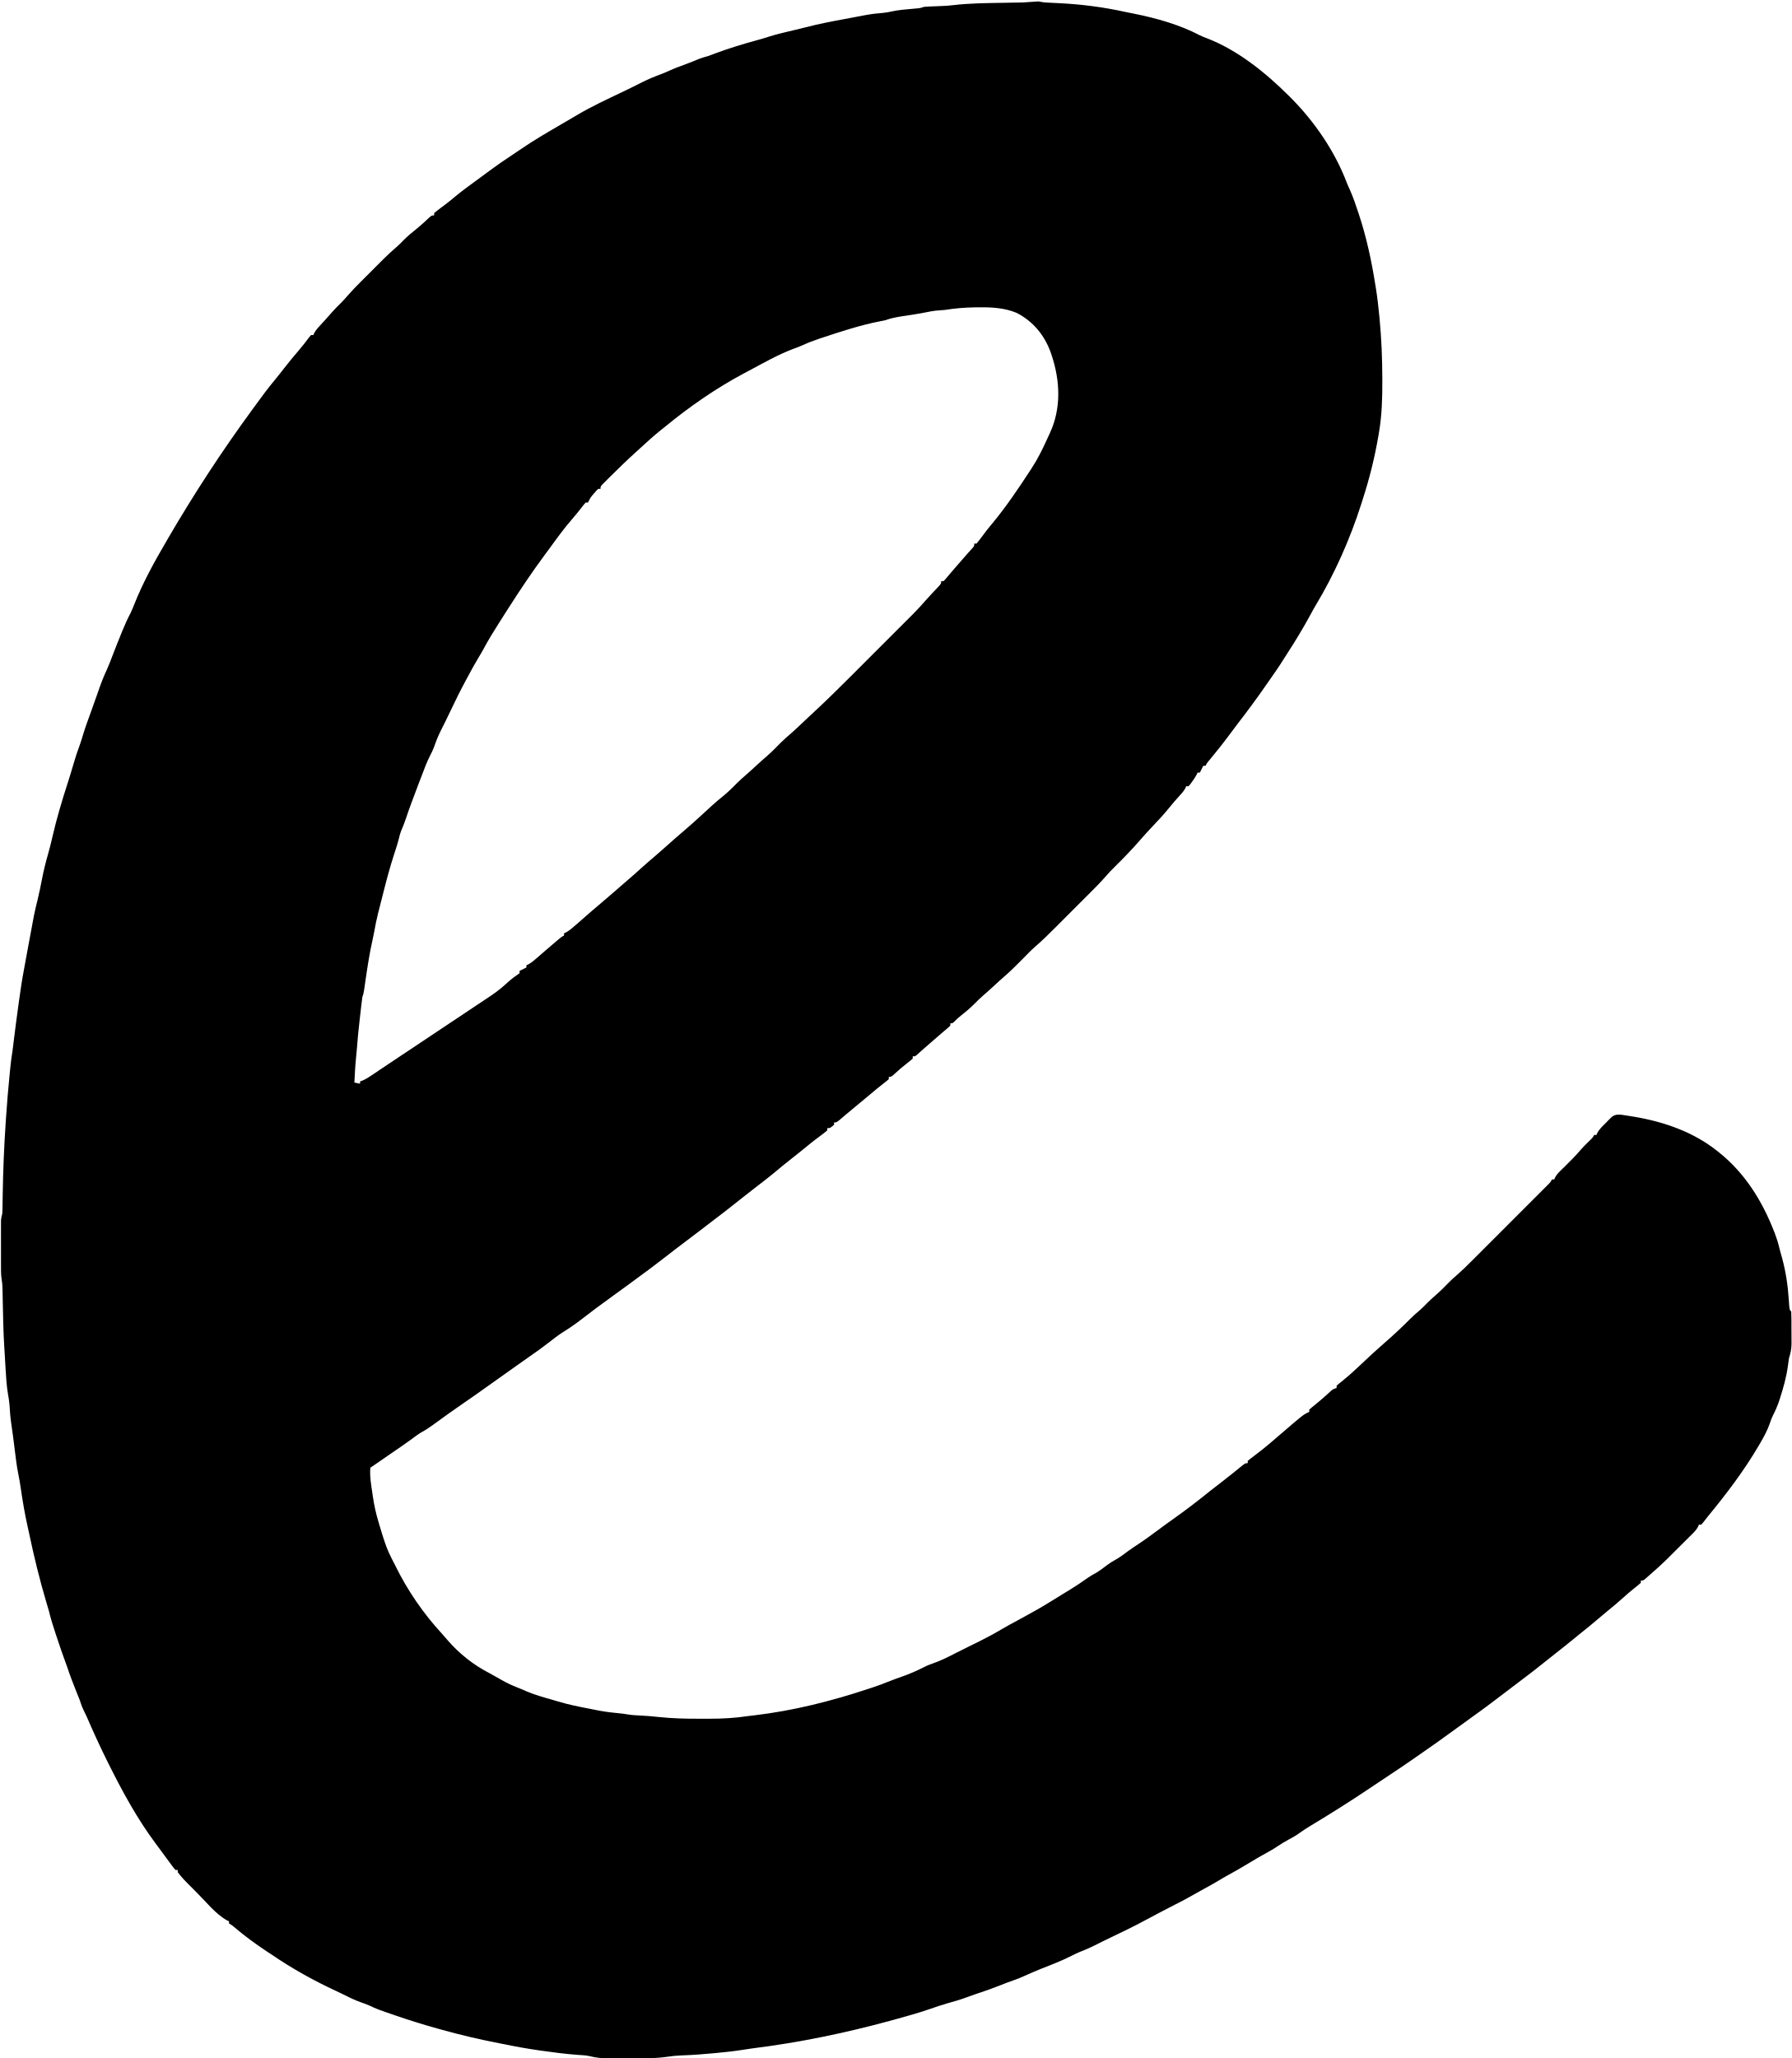
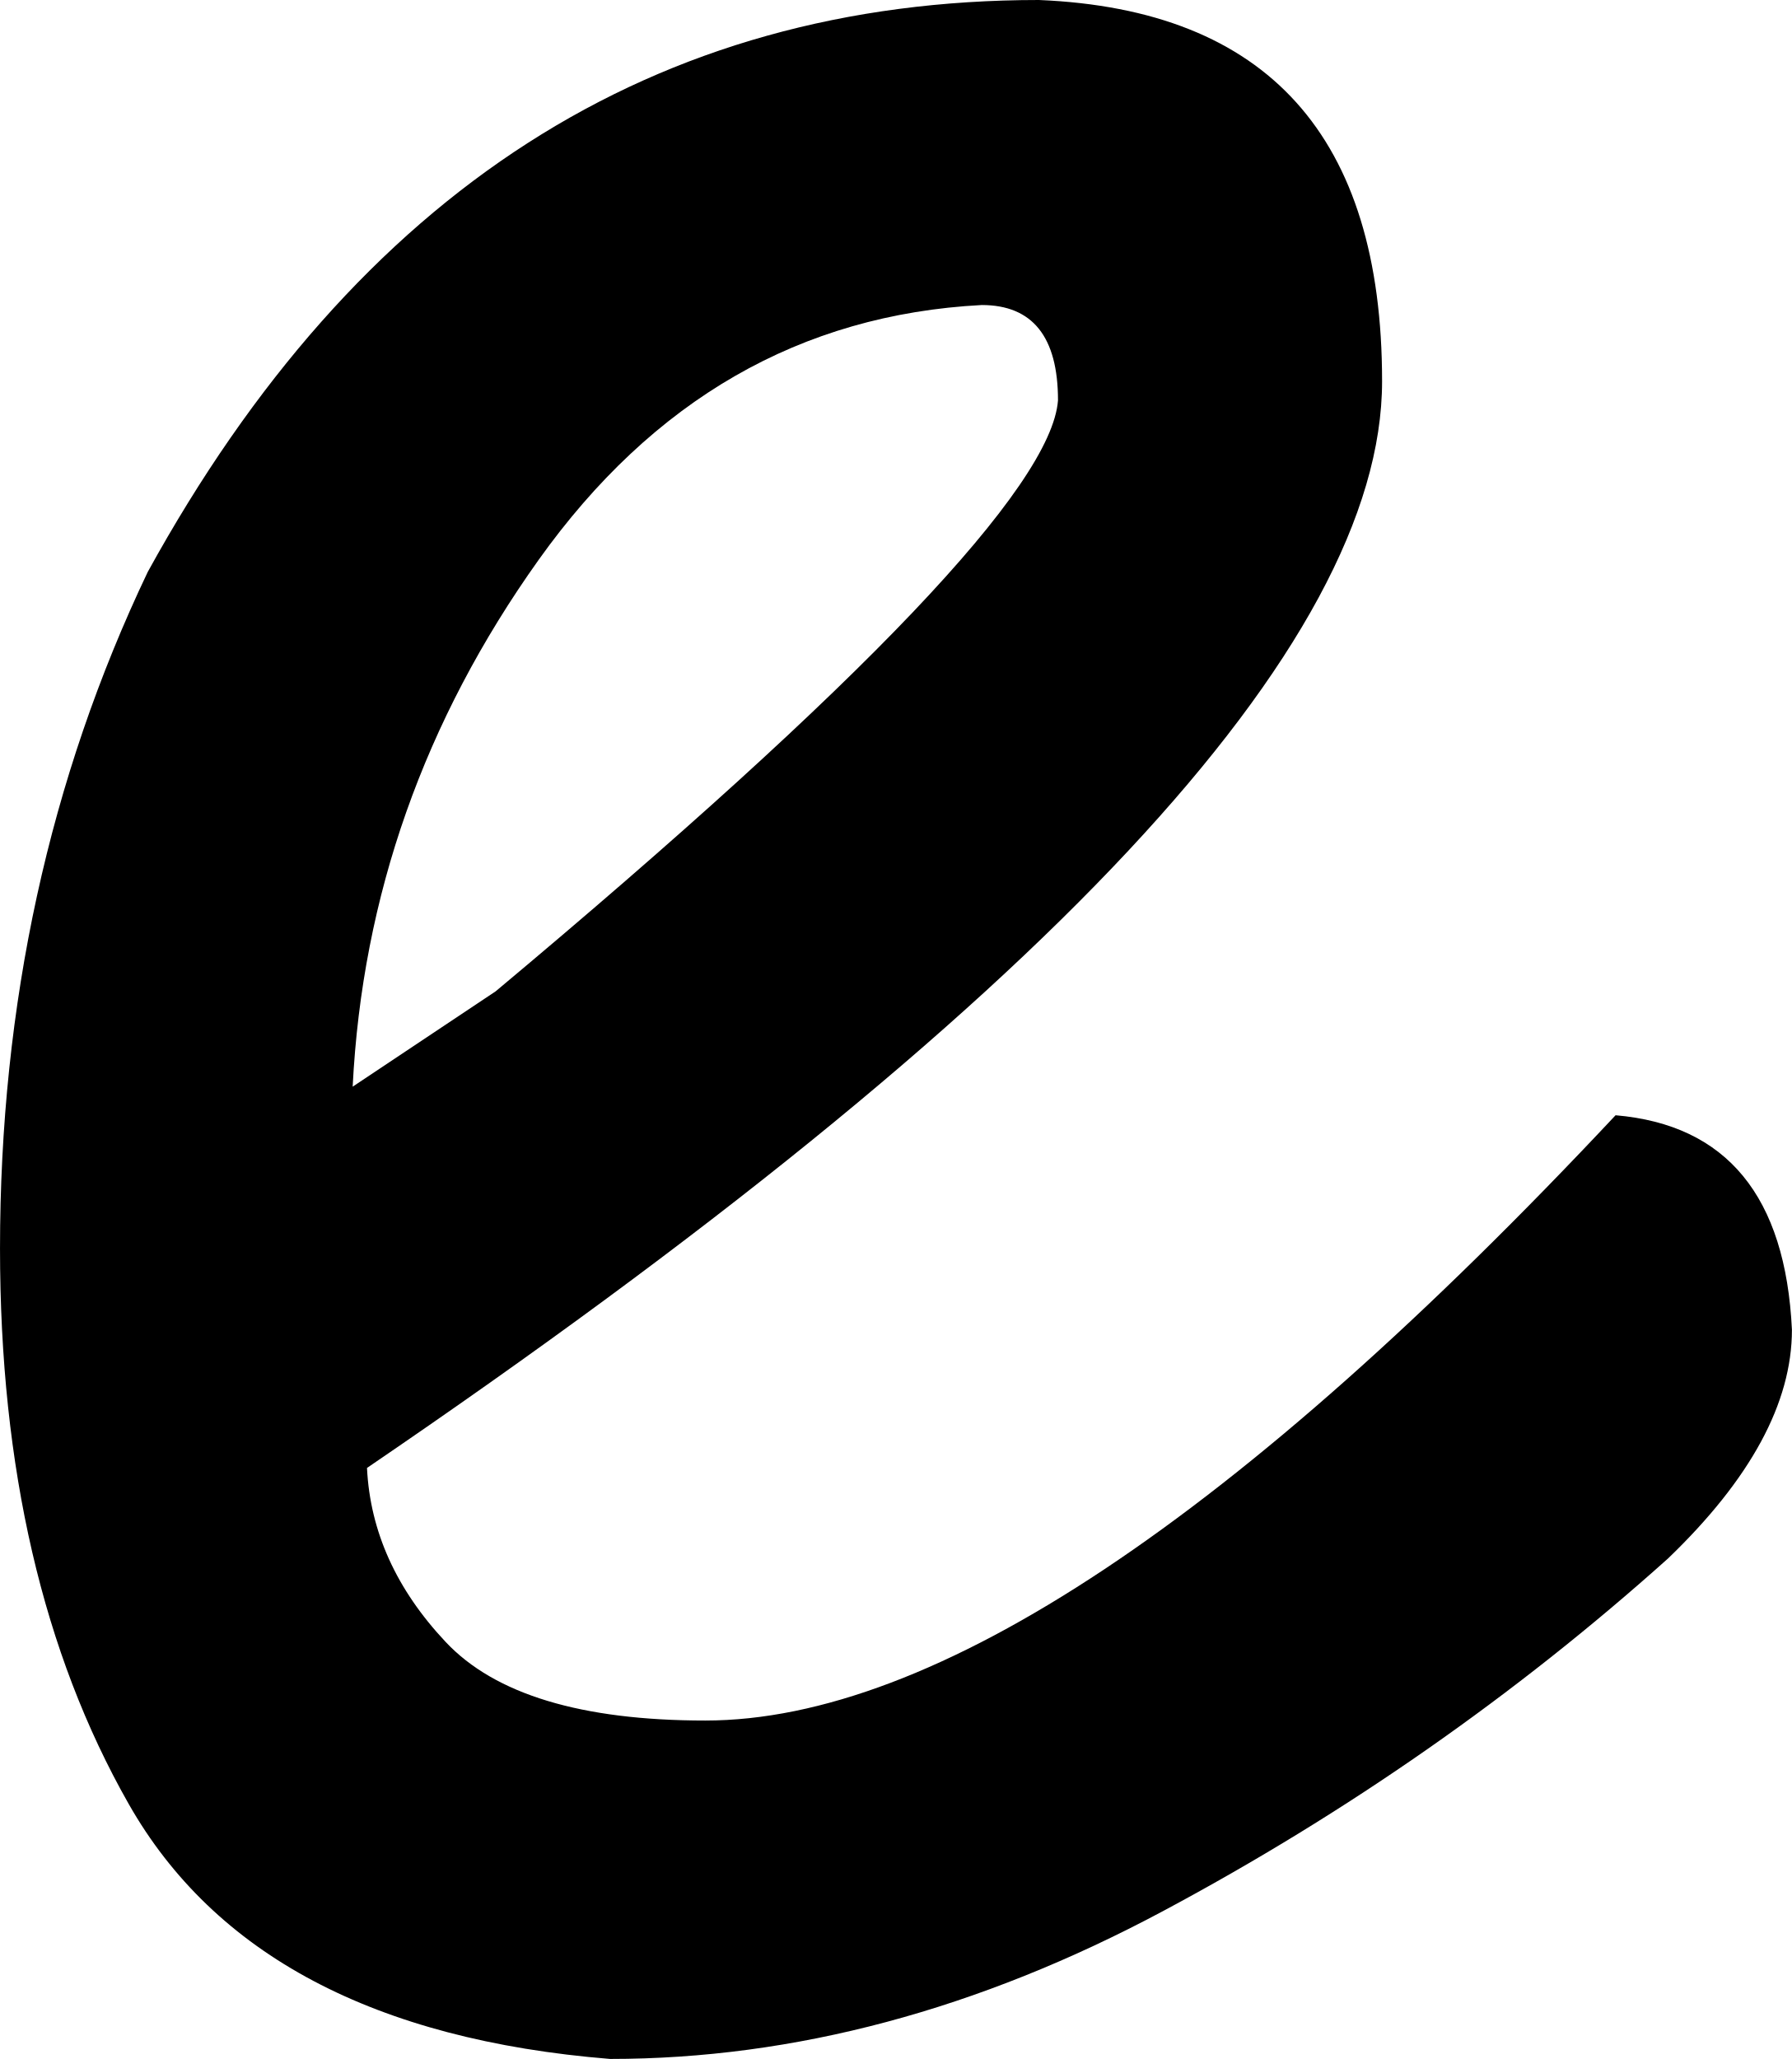
- <svg xmlns="http://www.w3.org/2000/svg" viewBox="0 0 1572 1806" fill="currentColor">
-   <path transform="translate(912.762,1.480957)" d="M0 0 C3.18 0.74 6.29 0.8 9.55 0.95 C11.02 1.02 12.49 1.09 13.97 1.17 C14.74 1.2 15.51 1.24 16.3 1.28 C36.38 2.27 55.65 4.73 75.29 9.09 C77.76 9.63 80.25 10.11 82.74 10.58 C101.86 14.4 122.64 20.27 139.91 29.35 C142.15 30.48 144.38 31.35 146.74 32.21 C173.75 42.74 197.93 62.3 218.24 82.52 C218.9 83.17 219.55 83.83 220.23 84.5 C240.88 105.24 258.8 131.43 269.18 158.87 C270.07 161.11 271.04 163.26 272.05 165.44 C274.82 171.65 276.97 178.07 279.11 184.52 C279.33 185.17 279.55 185.83 279.77 186.5 C286.5 206.8 290.9 227.42 294.24 248.52 C294.4 249.52 294.57 250.52 294.74 251.55 C296.08 259.89 297.01 268.24 297.8 276.64 C297.86 277.33 297.93 278.01 298 278.71 C299.61 295.9 300.32 312.89 300.36 330.14 C300.37 330.93 300.37 331.71 300.37 332.51 C300.41 347.66 300.03 362.68 297.49 377.64 C297.31 378.7 297.14 379.75 296.96 380.84 C293.72 399.85 289.16 418.17 283.24 436.52 C282.74 438.1 282.24 439.68 281.74 441.26 C271.93 471.86 258.35 502.42 241.77 529.96 C240.25 532.51 238.83 535.09 237.43 537.71 C231.17 549.26 224.38 560.5 217.24 571.52 C216.51 572.66 215.78 573.8 215.05 574.95 C214.28 576.16 213.51 577.37 212.74 578.58 C212.39 579.12 212.39 579.12 210.64 581.87 C208.2 585.63 205.62 589.29 203.04 592.96 C201.36 595.34 199.71 597.73 198.05 600.13 C190.05 611.71 181.68 622.94 173.09 634.09 C170.38 637.65 167.72 641.24 165.05 644.83 C160.32 651.19 155.38 657.36 150.34 663.47 C149.82 664.1 149.29 664.73 148.76 665.39 C148.29 665.94 147.83 666.5 147.35 667.08 C146.24 668.52 146.24 668.52 145.24 670.52 C144.58 670.52 143.92 670.52 143.24 670.52 C143.08 670.83 143.08 670.83 142.3 672.39 C141.61 673.77 140.93 675.14 140.24 676.52 C139.58 676.52 138.92 676.52 138.24 676.52 C137.97 677.09 137.7 677.66 137.43 678.25 C136.2 680.6 134.81 682.64 133.24 684.77 C132.98 685.12 132.98 685.12 131.68 686.91 C131.2 687.44 130.73 687.97 130.24 688.52 C129.58 688.52 128.92 688.52 128.24 688.52 C127.99 689.08 127.75 689.65 127.49 690.23 C126.02 692.91 124.26 694.85 122.18 697.08 C119.02 700.51 116.01 704 113.11 707.64 C108.59 713.25 103.69 718.47 98.73 723.69 C95.01 727.6 91.39 731.59 87.85 735.67 C80.77 743.81 73.33 751.54 65.63 759.09 C62.71 761.97 59.89 764.88 57.24 768.02 C52.31 773.67 46.98 778.92 41.68 784.21 C40.57 785.33 39.45 786.44 38.34 787.56 C36.01 789.88 33.69 792.21 31.36 794.53 C28.4 797.48 25.44 800.45 22.48 803.41 C20.18 805.71 17.89 808.01 15.59 810.31 C14.49 811.4 13.4 812.49 12.31 813.58 C6.99 818.91 1.64 824.16 -4.09 829.07 C-6.38 831.05 -8.51 833.17 -10.64 835.33 C-11.48 836.18 -12.32 837.03 -13.18 837.9 C-14.03 838.77 -14.89 839.63 -15.76 840.52 C-21.02 845.85 -26.27 851.09 -31.96 855.97 C-34.62 858.26 -37.18 860.64 -39.76 863.02 C-43.14 866.13 -46.53 869.21 -50.01 872.21 C-52.66 874.5 -55.13 876.88 -57.57 879.39 C-61.53 883.42 -65.83 886.93 -70.25 890.44 C-72.76 892.52 -72.76 892.52 -74.97 894.78 C-76.76 896.52 -76.76 896.52 -78.76 896.52 C-78.76 897.18 -78.76 897.84 -78.76 898.52 C-79.98 899.79 -79.98 899.79 -81.82 901.33 C-82.19 901.64 -82.19 901.64 -84.02 903.19 C-84.92 903.96 -85.83 904.73 -86.76 905.52 C-88.61 907.11 -90.45 908.71 -92.29 910.3 C-93.6 911.45 -94.92 912.59 -96.24 913.73 C-100.32 917.25 -104.36 920.81 -108.34 924.44 C-109.76 925.52 -109.76 925.52 -111.76 925.52 C-111.76 926.18 -111.76 926.84 -111.76 927.52 C-113.19 928.79 -114.68 929.98 -116.2 931.14 C-120.64 934.59 -124.83 938.22 -128.95 942.05 C-130.76 943.52 -130.76 943.52 -132.76 943.52 C-132.76 944.18 -132.76 944.84 -132.76 945.52 C-134.49 947.08 -134.49 947.08 -136.95 948.96 C-141.11 952.2 -145.18 955.53 -149.2 958.96 C-154.08 963.11 -159.01 967.2 -163.98 971.24 C-166.02 972.91 -168.04 974.59 -170.04 976.3 C-170.59 976.76 -171.14 977.23 -171.7 977.7 C-173.25 979.02 -174.79 980.33 -176.33 981.65 C-178.76 983.52 -178.76 983.52 -180.76 983.52 C-180.76 984.18 -180.76 984.84 -180.76 985.52 C-184.22 988.52 -184.22 988.52 -186.76 988.52 C-186.76 989.18 -186.76 989.84 -186.76 990.52 C-188.67 992.12 -190.57 993.61 -192.57 995.08 C-193.78 995.99 -194.99 996.9 -196.19 997.81 C-196.8 998.26 -197.4 998.72 -198.03 999.19 C-200.47 1001.06 -202.83 1003 -205.2 1004.96 C-209.32 1008.36 -213.49 1011.67 -217.7 1014.96 C-223.14 1019.21 -228.48 1023.57 -233.75 1028.03 C-237.69 1031.28 -241.72 1034.4 -245.76 1037.52 C-247.25 1038.67 -248.74 1039.83 -250.23 1040.98 C-254.7 1044.46 -254.7 1044.46 -256.92 1046.18 C-260.86 1049.24 -264.78 1052.33 -268.67 1055.46 C-273.82 1059.59 -279.06 1063.59 -284.32 1067.58 C-289.38 1071.42 -294.44 1075.26 -299.45 1079.17 C-303.33 1082.19 -307.25 1085.15 -311.2 1088.08 C-317.05 1092.45 -322.83 1096.89 -328.57 1101.39 C-337.11 1108.07 -345.8 1114.52 -354.56 1120.91 C-356.59 1122.4 -358.63 1123.89 -360.66 1125.39 C-365.74 1129.12 -370.83 1132.85 -375.95 1136.53 C-385.18 1143.14 -394.28 1149.9 -403.24 1156.88 C-408.38 1160.84 -413.64 1164.4 -419.14 1167.83 C-422.98 1170.31 -426.55 1173.07 -430.14 1175.89 C-436.17 1180.58 -442.29 1185.05 -448.6 1189.35 C-451.94 1191.64 -455.23 1193.98 -458.51 1196.33 C-464.47 1200.6 -470.45 1204.83 -476.44 1209.06 C-480.92 1212.21 -485.38 1215.39 -489.82 1218.58 C-494.76 1222.12 -499.75 1225.59 -504.76 1229.02 C-514.2 1235.48 -523.5 1242.11 -532.7 1248.89 C-536.02 1251.32 -539.32 1253.46 -542.92 1255.42 C-546.3 1257.43 -549.39 1259.85 -552.55 1262.18 C-558.2 1266.29 -564 1270.2 -569.77 1274.15 C-573.92 1277 -578.05 1279.87 -582.19 1282.74 C-584.03 1284.02 -585.89 1285.27 -587.76 1286.52 C-588.36 1294.07 -587.09 1301.44 -585.95 1308.89 C-585.87 1309.47 -585.87 1309.47 -585.45 1312.39 C-584.37 1319.61 -582.85 1326.53 -580.76 1333.52 C-580.64 1333.94 -580.64 1333.94 -580.03 1336.05 C-579.31 1338.55 -578.54 1341.03 -577.76 1343.52 C-577.58 1344.11 -577.58 1344.11 -576.64 1347.13 C-574.58 1353.58 -572.39 1359.8 -569.21 1365.8 C-568.06 1367.96 -566.96 1370.13 -565.88 1372.34 C-555.14 1394.24 -541.35 1414.34 -524.8 1432.29 C-522.94 1434.33 -521.16 1436.41 -519.39 1438.52 C-509.42 1449.9 -497.19 1459.57 -483.76 1466.52 C-482.26 1467.35 -480.76 1468.18 -479.26 1469.02 C-478.52 1469.43 -477.77 1469.84 -477.01 1470.27 C-475.51 1471.1 -474.03 1471.95 -472.55 1472.8 C-467.95 1475.45 -463.35 1477.6 -458.4 1479.49 C-455.63 1480.57 -452.92 1481.76 -450.2 1482.96 C-443.23 1485.87 -436.07 1487.91 -428.81 1489.94 C-426.96 1490.46 -425.11 1491.02 -423.27 1491.58 C-414.03 1494.37 -404.67 1496.25 -395.2 1498.05 C-393.55 1498.37 -391.9 1498.7 -390.25 1499.04 C-384.69 1500.21 -379.17 1501.02 -373.51 1501.58 C-365.37 1502.41 -365.37 1502.41 -361.69 1503.05 C-358.2 1503.61 -354.73 1503.79 -351.2 1503.96 C-345.68 1504.23 -340.2 1504.66 -334.7 1505.27 C-322.97 1506.53 -311.34 1506.83 -299.55 1506.78 C-296.43 1506.77 -293.32 1506.78 -290.21 1506.79 C-278.87 1506.8 -267.97 1506.21 -256.76 1504.52 C-254.76 1504.27 -252.76 1504.04 -250.76 1503.81 C-216.14 1499.71 -183.19 1491.33 -150.14 1480.39 C-149.15 1480.07 -148.17 1479.74 -147.16 1479.41 C-141.7 1477.58 -136.35 1475.6 -131.03 1473.43 C-127.95 1472.19 -124.83 1471.1 -121.7 1470.02 C-114.86 1467.59 -108.33 1464.86 -101.89 1461.52 C-98.91 1460 -95.93 1458.85 -92.76 1457.77 C-86.02 1455.37 -79.78 1452.13 -73.43 1448.87 C-70.27 1447.27 -67.1 1445.7 -63.93 1444.13 C-62.07 1443.21 -60.22 1442.29 -58.36 1441.37 C-56.56 1440.48 -54.76 1439.59 -52.96 1438.71 C-46.29 1435.39 -39.79 1431.89 -33.39 1428.07 C-28.92 1425.43 -24.33 1422.99 -19.76 1420.52 C-9.24 1414.82 1.22 1409.1 11.33 1402.71 C13.66 1401.25 16 1399.82 18.35 1398.38 C19.27 1397.82 20.18 1397.25 21.13 1396.67 C22.94 1395.56 24.75 1394.46 26.55 1393.35 C31.86 1390.08 37.01 1386.64 42.08 1383.01 C44.41 1381.4 46.84 1380.04 49.33 1378.68 C52.92 1376.5 56.23 1373.89 59.61 1371.39 C61.63 1369.95 63.56 1368.69 65.74 1367.52 C69.87 1365.28 73.54 1362.42 77.31 1359.64 C80.07 1357.64 82.88 1355.76 85.74 1353.89 C92.02 1349.75 98.06 1345.28 104.1 1340.8 C108.82 1337.3 113.56 1333.84 118.36 1330.46 C129.12 1322.84 139.55 1314.74 149.8 1306.46 C153.18 1303.77 156.61 1301.15 160.05 1298.53 C163.18 1296.14 166.27 1293.7 169.33 1291.21 C170.01 1290.66 170.7 1290.11 171.4 1289.54 C172.73 1288.46 174.06 1287.37 175.39 1286.28 C180.02 1282.52 180.02 1282.52 182.24 1282.52 C182.24 1281.86 182.24 1281.2 182.24 1280.52 C184.1 1278.96 185.97 1277.52 187.93 1276.08 C192.62 1272.56 197.21 1268.95 201.68 1265.14 C202.21 1264.69 202.74 1264.24 203.28 1263.77 C205.53 1261.85 207.77 1259.92 210.01 1257.99 C231 1239.91 231 1239.91 236.24 1237.52 C236.24 1236.86 236.24 1236.2 236.24 1235.52 C237.81 1234.1 239.45 1232.76 241.11 1231.46 C245.98 1227.58 250.6 1223.52 255.14 1219.27 C257.24 1217.52 257.24 1217.52 260.24 1216.52 C260.24 1215.86 260.24 1215.2 260.24 1214.52 C261.71 1213.21 263.24 1211.97 264.8 1210.77 C269.62 1206.91 274.18 1202.88 278.68 1198.64 C279.31 1198.05 279.95 1197.45 280.6 1196.83 C281.87 1195.63 283.14 1194.44 284.41 1193.24 C290.26 1187.73 296.17 1182.29 302.24 1177.02 C310.15 1170.14 317.8 1163.04 325.16 1155.57 C327.76 1153.01 330.5 1150.64 333.27 1148.27 C335.35 1146.42 337.29 1144.5 339.24 1142.52 C341.76 1139.96 344.32 1137.54 347.05 1135.21 C351.38 1131.49 355.35 1127.44 359.33 1123.36 C361.44 1121.25 363.65 1119.28 365.92 1117.34 C370.22 1113.59 374.26 1109.63 378.29 1105.6 C378.67 1105.22 378.67 1105.22 380.59 1103.3 C383.08 1100.82 385.56 1098.33 388.05 1095.84 C389.78 1094.11 391.52 1092.38 393.25 1090.64 C396.87 1087.02 400.49 1083.4 404.11 1079.78 C408.76 1075.12 413.41 1070.48 418.06 1065.83 C421.64 1062.26 425.21 1058.68 428.78 1055.11 C430.5 1053.39 432.22 1051.68 433.93 1049.96 C436.32 1047.58 438.71 1045.19 441.09 1042.8 C441.8 1042.08 442.52 1041.37 443.25 1040.64 C443.58 1040.32 443.58 1040.32 445.21 1038.67 C445.77 1038.11 446.34 1037.55 446.92 1036.96 C448.24 1035.52 448.24 1035.52 449.24 1033.52 C449.9 1033.52 450.56 1033.52 451.24 1033.52 C451.5 1032.93 451.76 1032.35 452.02 1031.74 C453.33 1029.35 454.74 1027.81 456.69 1025.91 C457.37 1025.24 458.05 1024.56 458.76 1023.87 C459.47 1023.18 460.19 1022.48 460.93 1021.77 C465.71 1017.1 470.31 1012.39 474.66 1007.32 C476.71 1004.98 478.89 1002.81 481.11 1000.64 C485.13 996.74 485.13 996.74 486.24 994.52 C486.9 994.52 487.56 994.52 488.24 994.52 C488.51 993.93 488.78 993.33 489.06 992.72 C490.96 989.18 493.79 986.64 496.61 983.83 C497.19 983.24 497.77 982.64 498.36 982.03 C498.93 981.47 499.49 980.9 500.07 980.32 C500.58 979.81 501.1 979.29 501.62 978.76 C504.26 976.73 506.37 976.46 509.65 976.68 C512.66 977.13 515.67 977.59 518.68 978.08 C519.79 978.26 520.9 978.44 522.05 978.63 C547.97 983.07 573.49 991.99 594.24 1008.52 C594.76 1008.93 595.27 1009.34 595.81 1009.77 C618.53 1027.95 633.58 1052.11 644.11 1079.02 C644.4 1079.75 644.69 1080.48 644.98 1081.23 C646.53 1085.31 647.78 1089.36 648.78 1093.61 C649.49 1096.56 650.35 1099.47 651.18 1102.39 C654.42 1114.32 656.28 1126.47 657.06 1138.8 C657.66 1147.94 657.66 1147.94 659.24 1149.52 C659.35 1151.96 659.4 1154.37 659.41 1156.81 C659.41 1157.54 659.41 1158.28 659.42 1159.04 C659.42 1160.61 659.42 1162.17 659.42 1163.74 C659.43 1166.11 659.44 1168.49 659.46 1170.87 C659.47 1172.39 659.47 1173.91 659.47 1175.43 C659.47 1175.79 659.47 1175.79 659.49 1177.57 C659.47 1182.21 658.64 1186.11 657.24 1190.52 C656.89 1192.74 656.57 1194.97 656.3 1197.21 C654.94 1207.07 652.38 1216.33 649.3 1225.77 C649.06 1226.51 648.82 1227.26 648.57 1228.03 C647.08 1232.46 645.29 1236.56 643.14 1240.71 C641.99 1243.02 641.16 1245.38 640.36 1247.83 C638.24 1253.79 635.43 1259.07 632.24 1264.52 C631.81 1265.25 631.38 1265.99 630.94 1266.75 C617.89 1289.03 602.69 1309.04 586.32 1328.98 C584.88 1330.74 583.47 1332.53 582.1 1334.34 C581.48 1335.06 580.87 1335.78 580.24 1336.52 C579.58 1336.52 578.92 1336.52 578.24 1336.52 C577.97 1337.11 577.7 1337.7 577.43 1338.31 C576.22 1340.55 574.99 1342.01 573.2 1343.8 C572.89 1344.11 572.89 1344.11 571.34 1345.67 C570.67 1346.33 570.01 1346.99 569.32 1347.66 C568.98 1348.01 568.98 1348.01 567.24 1349.75 C565.78 1351.2 564.32 1352.66 562.85 1354.11 C560.64 1356.31 558.43 1358.52 556.22 1360.72 C554.8 1362.14 553.37 1363.56 551.95 1364.98 C551.3 1365.63 550.64 1366.28 549.97 1366.95 C545.55 1371.33 540.95 1375.45 536.24 1379.52 C534.38 1381.16 532.53 1382.81 530.68 1384.45 C529.24 1385.52 529.24 1385.52 527.24 1385.52 C527.24 1386.18 527.24 1386.84 527.24 1387.52 C525.67 1388.93 524.03 1390.28 522.36 1391.58 C518.55 1394.63 514.84 1397.72 511.24 1401.02 C507 1404.88 502.62 1408.52 498.16 1412.13 C494.96 1414.74 491.82 1417.41 488.68 1420.08 C484.07 1423.99 479.42 1427.82 474.68 1431.57 C472.1 1433.63 469.54 1435.73 466.99 1437.83 C462.28 1441.69 457.51 1445.47 452.72 1449.22 C448.96 1452.15 445.24 1455.12 441.52 1458.11 C435.58 1462.89 429.58 1467.57 423.45 1472.12 C419.6 1474.98 415.8 1477.91 411.99 1480.83 C400.92 1489.31 389.83 1497.74 378.46 1505.8 C374.19 1508.83 369.96 1511.91 365.74 1515.02 C354.37 1523.38 342.86 1531.51 331.24 1539.52 C330.11 1540.3 328.98 1541.09 327.85 1541.87 C321.69 1546.15 315.5 1550.38 309.24 1554.52 C307.74 1555.52 306.24 1556.52 304.74 1557.52 C295.74 1563.52 295.74 1563.52 293.47 1565.03 C292.03 1565.99 290.6 1566.95 289.16 1567.91 C272.17 1579.31 254.82 1590.24 237.29 1600.78 C233.95 1602.8 230.71 1604.86 227.56 1607.15 C224.77 1609.18 221.93 1610.87 218.86 1612.46 C215.35 1614.33 212.02 1616.27 208.74 1618.52 C205.71 1620.59 202.66 1622.42 199.43 1624.14 C193.91 1627.08 188.58 1630.29 183.24 1633.52 C177.1 1637.23 170.94 1640.85 164.61 1644.23 C162.1 1645.59 159.67 1647.04 157.24 1648.52 C153.01 1651.08 148.71 1653.47 144.36 1655.82 C141.31 1657.48 138.29 1659.18 135.27 1660.89 C129.61 1664.1 123.95 1667.24 118.1 1670.09 C114.09 1672.09 110.14 1674.18 106.18 1676.27 C105.76 1676.49 105.76 1676.49 103.67 1677.59 C99.79 1679.64 95.9 1681.69 92.04 1683.78 C82.06 1689.15 71.9 1694.09 61.65 1698.94 C57.21 1701.04 52.81 1703.22 48.43 1705.46 C43.89 1707.75 39.34 1709.75 34.59 1711.56 C32.11 1712.57 29.75 1713.73 27.36 1714.96 C18.72 1719.37 9.62 1722.77 0.61 1726.35 C-4.24 1728.29 -9.01 1730.36 -13.76 1732.52 C-16.95 1733.94 -20.12 1735.31 -23.44 1736.4 C-27.42 1737.74 -31.3 1739.28 -35.2 1740.83 C-42.2 1743.58 -49.23 1746.08 -56.38 1748.4 C-59.39 1749.4 -62.36 1750.47 -65.32 1751.58 C-70.64 1753.54 -76.04 1755.07 -81.49 1756.59 C-86.73 1758.08 -91.86 1759.86 -97.01 1761.64 C-106.08 1764.72 -115.21 1767.4 -124.45 1769.89 C-127.02 1770.59 -129.58 1771.29 -132.14 1772 C-171.65 1782.76 -211.82 1791.03 -252.45 1796.08 C-255.71 1796.51 -258.94 1797.01 -262.19 1797.53 C-269.35 1798.65 -276.54 1799.4 -283.76 1800.08 C-284.1 1800.11 -284.1 1800.11 -285.79 1800.28 C-295.27 1801.19 -304.74 1801.91 -314.25 1802.23 C-318.83 1802.39 -323.23 1802.81 -327.76 1803.52 C-334.4 1804.52 -340.89 1804.68 -347.6 1804.69 C-348.72 1804.69 -349.84 1804.69 -351 1804.7 C-353.36 1804.7 -355.73 1804.7 -358.09 1804.7 C-361.68 1804.71 -365.28 1804.72 -368.88 1804.74 C-371.18 1804.75 -373.49 1804.75 -375.79 1804.75 C-376.32 1804.75 -376.32 1804.75 -379.02 1804.77 C-384.54 1804.75 -389.53 1804.34 -394.89 1802.99 C-397.08 1802.44 -399.19 1802.2 -401.44 1802.06 C-402.27 1802 -403.1 1801.95 -403.95 1801.89 C-404.84 1801.83 -405.72 1801.77 -406.64 1801.71 C-417.07 1800.9 -427.4 1799.56 -437.76 1798.08 C-438.5 1797.98 -439.23 1797.87 -439.98 1797.77 C-449.99 1796.35 -459.86 1794.57 -469.76 1792.52 C-471.41 1792.2 -473.07 1791.88 -474.72 1791.56 C-491.9 1788.25 -508.91 1784.21 -525.76 1779.52 C-526.18 1779.4 -526.18 1779.4 -528.3 1778.82 C-540.59 1775.41 -552.71 1771.69 -564.76 1767.52 C-565.52 1767.26 -566.27 1767 -567.05 1766.74 C-581.65 1761.73 -581.65 1761.73 -588.66 1758.44 C-591.14 1757.35 -593.65 1756.47 -596.2 1755.58 C-600.61 1754 -604.71 1752.14 -608.87 1749.98 C-611.74 1748.53 -614.64 1747.17 -617.56 1745.82 C-637.52 1736.58 -656.59 1725.94 -674.76 1713.52 C-676.16 1712.6 -677.55 1711.69 -678.95 1710.77 C-688.86 1704.14 -698.38 1697.22 -707.43 1689.45 C-709.76 1687.52 -709.76 1687.52 -711.76 1686.52 C-711.76 1685.86 -711.76 1685.2 -711.76 1684.52 C-712.31 1684.29 -712.86 1684.05 -713.43 1683.82 C-723.57 1678.18 -731.99 1667.39 -740.2 1659.21 C-740.68 1658.73 -741.16 1658.26 -741.65 1657.77 C-752.29 1647.16 -752.29 1647.16 -756.76 1641.52 C-756.76 1640.86 -756.76 1640.2 -756.76 1639.52 C-757.42 1639.52 -758.08 1639.52 -758.76 1639.52 C-760.24 1637.86 -760.24 1637.86 -761.96 1635.53 C-762.27 1635.11 -762.27 1635.11 -763.86 1632.97 C-764.53 1632.06 -765.2 1631.15 -765.89 1630.21 C-766.23 1629.74 -766.23 1629.74 -767.96 1627.41 C-769.3 1625.58 -770.65 1623.76 -771.99 1621.93 C-773.37 1620.06 -774.75 1618.2 -776.14 1616.34 C-791.89 1595.2 -804.61 1572.03 -816.39 1548.52 C-816.78 1547.74 -817.17 1546.95 -817.58 1546.15 C-824.37 1532.58 -830.67 1518.87 -836.69 1504.94 C-837.55 1502.99 -838.49 1501.07 -839.45 1499.17 C-840.85 1496.34 -841.79 1493.52 -842.76 1490.52 C-843.73 1488.05 -844.7 1485.6 -845.7 1483.14 C-848.65 1475.82 -851.49 1468.5 -853.92 1460.99 C-854.59 1459.04 -855.3 1457.1 -856.04 1455.18 C-858.24 1449.35 -860.18 1443.44 -862.15 1437.54 C-862.82 1435.52 -863.5 1433.51 -864.18 1431.5 C-866.28 1425.21 -868.22 1418.97 -869.76 1412.52 C-870.53 1409.84 -871.33 1407.17 -872.12 1404.5 C-878.06 1384.6 -882.91 1364.49 -887.2 1344.18 C-887.72 1341.7 -888.27 1339.24 -888.82 1336.77 C-891.1 1326.46 -892.84 1316.12 -894.37 1305.68 C-895.06 1300.99 -895.77 1296.33 -896.75 1291.69 C-898.15 1284.94 -898.92 1278.11 -899.76 1271.27 C-900.09 1268.62 -900.43 1265.97 -900.76 1263.32 C-900.93 1262.02 -901.09 1260.73 -901.26 1259.39 C-901.75 1255.58 -902.3 1251.78 -902.86 1247.98 C-903.67 1242.38 -904.14 1236.91 -904.42 1231.26 C-904.71 1228.12 -905.17 1225.14 -905.73 1222.03 C-906.96 1214.85 -907.41 1207.67 -907.82 1200.39 C-907.9 1199.12 -907.98 1197.85 -908.06 1196.53 C-908.26 1193.22 -908.45 1189.91 -908.64 1186.59 C-908.76 1184.49 -908.89 1182.38 -909.03 1180.28 C-909.8 1167.5 -910.08 1154.73 -910.31 1141.93 C-910.37 1139.17 -910.42 1136.42 -910.48 1133.66 C-910.49 1132.83 -910.51 1132 -910.52 1131.14 C-910.59 1127.91 -910.7 1124.86 -911.27 1121.67 C-912.03 1116.77 -911.9 1111.87 -911.89 1106.92 C-911.9 1105.8 -911.9 1104.69 -911.9 1103.54 C-911.9 1101.19 -911.9 1098.84 -911.89 1096.5 C-911.89 1092.9 -911.89 1089.3 -911.9 1085.71 C-911.9 1083.42 -911.9 1081.14 -911.89 1078.85 C-911.9 1077.78 -911.9 1076.7 -911.9 1075.59 C-911.9 1074.59 -911.89 1073.59 -911.89 1072.56 C-911.89 1072.12 -911.89 1072.12 -911.89 1069.9 C-911.77 1067.62 -911.33 1065.71 -910.76 1063.52 C-910.66 1062.18 -910.61 1060.83 -910.59 1059.49 C-910.57 1058.7 -910.56 1057.91 -910.55 1057.1 C-910.54 1056.25 -910.53 1055.39 -910.52 1054.52 C-910.48 1052.66 -910.45 1050.8 -910.42 1048.94 C-910.41 1047.97 -910.39 1046.99 -910.37 1045.99 C-910.03 1025.12 -909.17 1004.34 -907.76 983.52 C-907.68 982.32 -907.6 981.13 -907.52 979.89 C-906.65 966.64 -905.51 953.42 -904.2 940.21 C-904.07 938.93 -903.95 937.65 -903.81 936.34 C-903.27 931.03 -902.66 925.78 -901.76 920.52 C-901.56 919 -901.37 917.47 -901.18 915.95 C-901.08 915.07 -900.97 914.19 -900.86 913.29 C-900.75 912.33 -900.63 911.38 -900.51 910.39 C-899.27 900.28 -897.92 890.19 -896.53 880.1 C-896.31 878.52 -896.09 876.94 -895.88 875.37 C-894.69 866.71 -893.4 858.1 -891.76 849.52 C-891.36 847.36 -890.97 845.21 -890.58 843.05 C-889.98 839.79 -889.38 836.54 -888.79 833.28 C-888.48 831.61 -888.17 829.95 -887.87 828.28 C-882.7 800.03 -882.7 800.03 -879.82 788.33 C-878.32 782.11 -877.03 775.87 -875.82 769.58 C-874.42 762.3 -872.67 755.2 -870.61 748.08 C-869.22 743.23 -868 738.38 -866.89 733.46 C-863.17 717.18 -858.39 701.17 -853.25 685.29 C-851.43 679.66 -849.71 674.02 -848.07 668.33 C-846.49 662.85 -844.72 657.49 -842.71 652.15 C-841.7 649.36 -840.85 646.55 -840.01 643.71 C-837.91 636.74 -835.42 629.94 -832.9 623.11 C-830.86 617.56 -828.88 612 -826.96 606.4 C-824.57 599.46 -822.1 592.7 -818.94 586.07 C-817.12 582.12 -815.62 578.05 -814.08 573.98 C-811.72 567.79 -809.24 561.65 -806.76 555.52 C-806.33 554.44 -805.89 553.36 -805.45 552.25 C-803.21 546.79 -800.83 541.48 -798.07 536.26 C-796.93 533.86 -795.95 531.48 -794.98 529.01 C-787.34 509.71 -777.24 491.39 -766.76 473.52 C-766.23 472.6 -765.69 471.68 -765.14 470.73 C-742.64 432.09 -718.14 394.61 -691.76 358.52 C-691.47 358.11 -691.47 358.11 -689.97 356.06 C-683.82 347.61 -677.67 339.2 -670.96 331.18 C-668.37 328.05 -665.88 324.85 -663.39 321.64 C-659.26 316.35 -655 311.19 -650.63 306.09 C-647.29 302.19 -644.14 298.17 -641.1 294.03 C-640.66 293.53 -640.22 293.03 -639.76 292.52 C-639.1 292.52 -638.44 292.52 -637.76 292.52 C-637.53 291.97 -637.3 291.42 -637.05 290.85 C-635.42 287.91 -633.37 285.73 -631.07 283.27 C-628.04 280 -625.04 276.72 -622.14 273.33 C-619.23 269.98 -616.14 266.85 -612.95 263.77 C-611.08 261.85 -609.34 259.89 -607.6 257.86 C-603.94 253.66 -600.09 249.7 -596.14 245.77 C-595.79 245.41 -595.79 245.41 -594.01 243.63 C-592.53 242.15 -591.05 240.68 -589.57 239.2 C-587.33 236.96 -585.09 234.72 -582.85 232.47 C-581.41 231.03 -579.96 229.58 -578.52 228.14 C-577.86 227.48 -577.2 226.82 -576.52 226.14 C-572.62 222.26 -568.62 218.57 -564.45 214.99 C-562.51 213.3 -560.72 211.51 -558.95 209.64 C-555.08 205.71 -550.89 202.29 -546.59 198.84 C-542.84 195.76 -539.3 192.48 -535.76 189.17 C-533.76 187.52 -533.76 187.52 -531.76 187.52 C-531.76 186.86 -531.76 186.2 -531.76 185.52 C-529.86 183.92 -527.95 182.43 -525.95 180.96 C-524.74 180.05 -523.52 179.13 -522.31 178.22 C-521.71 177.76 -521.1 177.3 -520.48 176.83 C-518.14 175.04 -515.89 173.16 -513.64 171.27 C-506.36 165.27 -498.71 159.78 -491.09 154.23 C-488.97 152.67 -486.85 151.1 -484.73 149.53 C-476.85 143.67 -468.81 138.12 -460.61 132.74 C-458.81 131.55 -457.03 130.34 -455.26 129.13 C-444.41 121.72 -433.11 115.12 -421.76 108.52 C-420.54 107.81 -419.33 107.1 -418.11 106.38 C-416.21 105.27 -414.3 104.16 -412.39 103.05 C-410.57 101.99 -408.75 100.91 -406.94 99.83 C-393.71 91.94 -379.73 85.52 -365.85 78.89 C-360.2 76.19 -354.59 73.44 -349.01 70.58 C-343.69 67.89 -338.29 65.7 -332.7 63.63 C-330.23 62.7 -327.85 61.69 -325.45 60.58 C-320.6 58.37 -315.61 56.55 -310.61 54.71 C-307.36 53.52 -304.16 52.28 -300.98 50.9 C-297.62 49.46 -294.28 48.51 -290.76 47.52 C-288.85 46.8 -286.94 46.09 -285.03 45.36 C-272.82 40.83 -260.38 37.02 -247.81 33.63 C-244.33 32.69 -240.89 31.63 -237.45 30.52 C-230.04 28.2 -222.5 26.49 -214.94 24.74 C-211.87 24.02 -208.82 23.29 -205.77 22.49 C-194.3 19.48 -182.7 17.29 -171.05 15.13 C-167.89 14.54 -164.74 13.95 -161.59 13.35 C-159.67 12.99 -157.75 12.63 -155.82 12.27 C-155.4 12.19 -155.4 12.19 -153.23 11.77 C-147.91 10.8 -142.64 10.17 -137.25 9.77 C-134.88 9.53 -132.64 9.12 -130.32 8.58 C-124.16 7.24 -117.9 6.77 -111.63 6.22 C-110.79 6.14 -109.95 6.06 -109.08 5.98 C-108.32 5.92 -107.56 5.85 -106.78 5.78 C-104.76 5.52 -104.76 5.52 -101.76 4.52 C-100.24 4.38 -98.72 4.3 -97.19 4.24 C-96.29 4.2 -95.4 4.16 -94.47 4.12 C-93.54 4.09 -92.6 4.05 -91.64 4.02 C-81.31 3.63 -81.31 3.63 -76.46 3.05 C-61.52 1.3 -46.54 1.22 -31.52 0.97 C-28.52 0.92 -25.51 0.86 -22.5 0.8 C-21.58 0.79 -20.66 0.77 -19.72 0.76 C-18.86 0.74 -18.01 0.73 -17.12 0.71 C-16.38 0.7 -15.63 0.68 -14.86 0.67 C-1.17 -0.32 -1.17 -0.32 0 0 Z M-83.76 270.52 C-86.49 270.77 -89.21 270.99 -91.94 271.18 C-94.44 271.48 -96.82 271.92 -99.29 272.43 C-106.42 273.89 -113.63 274.94 -120.84 276.02 C-126.01 276.82 -130.83 277.7 -135.76 279.52 C-137.3 279.86 -138.84 280.18 -140.39 280.46 C-157.43 283.76 -173.99 289.21 -190.45 294.64 C-191.44 294.97 -192.43 295.29 -193.45 295.63 C-198.7 297.38 -203.75 299.32 -208.78 301.63 C-211.41 302.81 -214.11 303.79 -216.82 304.77 C-230.04 309.8 -242.46 316.86 -254.91 323.53 C-256.48 324.37 -258.06 325.2 -259.64 326.03 C-284.52 339.27 -308.02 355.64 -329.76 373.52 C-330.63 374.21 -331.49 374.9 -332.38 375.61 C-338.9 380.86 -345.11 386.4 -351.23 392.1 C-352.71 393.48 -354.21 394.83 -355.71 396.18 C-362.85 402.65 -369.74 409.36 -376.57 416.14 C-377.03 416.59 -377.03 416.59 -379.31 418.84 C-380.15 419.68 -380.98 420.51 -381.84 421.37 C-382.6 422.12 -383.35 422.87 -384.13 423.65 C-385.76 425.52 -385.76 425.52 -385.76 427.52 C-386.42 427.52 -387.08 427.52 -387.76 427.52 C-389.42 429.13 -389.42 429.13 -391.26 431.27 C-391.87 431.97 -392.48 432.66 -393.11 433.38 C-394.64 435.36 -395.73 437.24 -396.76 439.52 C-397.42 439.52 -398.08 439.52 -398.76 439.52 C-400.32 441.25 -400.32 441.25 -402.2 443.71 C-404.9 447.18 -407.65 450.58 -410.54 453.91 C-417.55 461.99 -423.82 470.58 -430.1 479.24 C-431.6 481.3 -433.12 483.35 -434.64 485.4 C-445.99 500.67 -456.52 516.49 -466.76 532.52 C-467.38 533.49 -468.01 534.46 -468.65 535.46 C-470.36 538.14 -472.06 540.83 -473.76 543.52 C-474.15 544.13 -474.53 544.73 -474.93 545.36 C-479.65 552.8 -484.27 560.23 -488.4 568.01 C-489.79 570.56 -491.25 573.04 -492.76 575.52 C-495.94 580.76 -498.87 586.12 -501.76 591.52 C-502.43 592.74 -503.09 593.96 -503.75 595.19 C-508.72 604.39 -513.33 613.74 -517.8 623.19 C-520.36 628.6 -522.97 633.95 -525.7 639.27 C-528.13 644.07 -530.06 648.86 -531.8 653.95 C-532.77 656.55 -533.92 658.93 -535.2 661.39 C-538.22 667.25 -540.46 673.35 -542.76 679.52 C-543.55 681.56 -544.34 683.6 -545.14 685.64 C-547.26 691.17 -549.33 696.72 -551.39 702.27 C-551.53 702.66 -551.53 702.66 -552.26 704.63 C-553.69 708.5 -555.06 712.37 -556.34 716.28 C-557.65 720.23 -559.17 724.04 -560.8 727.87 C-561.76 730.52 -561.76 730.52 -562.62 734.06 C-563.83 738.96 -565.42 743.72 -566.99 748.51 C-570.53 759.45 -573.5 770.5 -576.31 781.66 C-577.08 784.75 -577.87 787.83 -578.66 790.92 C-579.17 792.93 -579.68 794.93 -580.19 796.94 C-580.3 797.39 -580.3 797.39 -580.89 799.67 C-582.25 805.11 -583.37 810.56 -584.33 816.09 C-584.72 818.27 -585.16 820.43 -585.66 822.59 C-588.43 834.8 -590.3 847.1 -592.1 859.48 C-592.2 860.19 -592.31 860.9 -592.41 861.62 C-592.7 863.57 -592.97 865.51 -593.25 867.45 C-593.76 870.52 -593.76 870.52 -594.76 873.52 C-595.11 876.02 -595.42 878.51 -595.7 881.01 C-595.78 881.75 -595.87 882.49 -595.96 883.26 C-596.14 884.83 -596.31 886.41 -596.49 887.98 C-596.76 890.35 -597.03 892.72 -597.3 895.08 C-598.2 903 -599.01 910.9 -599.56 918.85 C-599.75 921.33 -599.99 923.8 -600.26 926.27 C-601.04 933.66 -601.36 941.1 -601.76 948.52 C-600.11 948.85 -598.46 949.18 -596.76 949.52 C-596.76 948.86 -596.76 948.2 -596.76 947.52 C-596.08 947.28 -595.4 947.05 -594.7 946.81 C-591.09 945.22 -587.94 943.11 -584.7 940.89 C-583.35 939.99 -582.01 939.08 -580.66 938.17 C-580 937.72 -579.34 937.27 -578.66 936.8 C-576.04 935.03 -573.4 933.27 -570.76 931.52 C-570.28 931.2 -570.28 931.2 -567.86 929.58 C-507.11 889.08 -507.11 889.08 -505.19 887.81 C-503.91 886.95 -502.62 886.09 -501.34 885.24 C-498.39 883.27 -495.44 881.31 -492.49 879.35 C-489.58 877.42 -486.67 875.47 -483.76 873.52 C-482.9 872.95 -482.04 872.37 -481.15 871.78 C-475.72 868.11 -470.91 864.06 -466.1 859.6 C-464.02 857.75 -461.93 856.15 -459.64 854.58 C-458.69 853.9 -457.74 853.22 -456.76 852.52 C-456.76 851.86 -456.76 851.2 -456.76 850.52 C-454.76 849.52 -452.76 848.52 -450.76 847.52 C-450.76 846.86 -450.76 846.2 -450.76 845.52 C-450.23 845.3 -449.71 845.08 -449.16 844.86 C-445.86 843.02 -443.15 840.57 -440.32 838.08 C-439.08 837 -437.84 835.92 -436.59 834.85 C-435.96 834.3 -435.33 833.75 -434.68 833.18 C-431.64 830.55 -428.58 827.94 -425.51 825.33 C-424.96 824.86 -424.42 824.39 -423.85 823.91 C-419.99 820.63 -419.99 820.63 -417.76 819.52 C-417.76 818.86 -417.76 818.2 -417.76 817.52 C-417.24 817.31 -416.72 817.09 -416.18 816.87 C-412.75 814.95 -409.97 812.42 -407.01 809.83 C-406.38 809.29 -405.76 808.74 -405.11 808.18 C-401.35 804.92 -397.62 801.64 -393.88 798.36 C-391.03 795.89 -388.15 793.45 -385.26 791.02 C-381.16 787.55 -377.07 784.07 -373.04 780.52 C-371.13 778.84 -369.22 777.18 -367.29 775.52 C-355.92 765.7 -355.92 765.7 -350.7 760.96 C-346.19 756.87 -341.57 752.91 -336.93 748.96 C-333.5 746.03 -330.11 743.06 -326.76 740.02 C-322.82 736.44 -318.81 732.97 -314.76 729.52 C-307.93 723.69 -301.21 717.74 -294.64 711.61 C-289.57 706.88 -284.5 702.23 -279.07 697.89 C-274.42 694.16 -270.26 690.11 -266.09 685.85 C-263.48 683.24 -260.76 680.83 -257.96 678.43 C-254.64 675.54 -251.42 672.55 -248.19 669.57 C-245.4 667 -242.58 664.48 -239.7 662.02 C-235.47 658.36 -231.58 654.37 -227.67 650.36 C-224.84 647.53 -221.84 644.93 -218.81 642.32 C-215.56 639.46 -212.41 636.49 -209.26 633.52 C-208.02 632.35 -206.78 631.19 -205.54 630.02 C-204.86 629.38 -204.18 628.73 -203.48 628.07 C-201.47 626.19 -199.47 624.32 -197.45 622.45 C-186.79 612.55 -176.45 602.35 -166.16 592.05 C-164.43 590.32 -162.7 588.59 -160.97 586.86 C-157.37 583.27 -153.78 579.67 -150.19 576.07 C-145.6 571.48 -141 566.89 -136.41 562.3 C-132.85 558.74 -129.29 555.18 -125.73 551.62 C-124.03 549.92 -122.34 548.23 -120.64 546.54 C-118.28 544.17 -115.92 541.81 -113.55 539.44 C-112.87 538.75 -112.18 538.07 -111.47 537.36 C-107.6 533.48 -103.91 529.49 -100.34 525.34 C-98.75 523.51 -97.12 521.73 -95.45 519.96 C-95.19 519.69 -95.19 519.69 -93.88 518.29 C-92.82 517.17 -91.75 516.05 -90.69 514.93 C-86.76 510.74 -86.76 510.74 -86.76 508.52 C-86.1 508.52 -85.44 508.52 -84.76 508.52 C-83.49 507.3 -83.49 507.3 -81.95 505.46 C-81.33 504.73 -80.72 504.01 -80.09 503.27 C-79.32 502.36 -78.55 501.45 -77.76 500.52 C-76.17 498.67 -74.57 496.83 -72.98 494.99 C-71.83 493.68 -70.69 492.36 -69.55 491.04 C-66.03 486.96 -62.47 482.92 -58.84 478.94 C-57.76 477.52 -57.76 477.52 -57.76 475.52 C-57.1 475.52 -56.44 475.52 -55.76 475.52 C-54.16 473.61 -52.67 471.71 -51.2 469.71 C-50.29 468.49 -49.38 467.28 -48.46 466.07 C-48.23 465.77 -48.23 465.77 -47.08 464.23 C-45.29 461.9 -43.4 459.65 -41.51 457.39 C-29.56 442.86 -19.01 427.28 -8.76 411.52 C-8.35 410.89 -7.93 410.26 -7.5 409.61 C-2.01 401.23 2.3 392.47 6.41 383.36 C7.1 381.83 7.81 380.31 8.52 378.79 C18.67 356.99 17.7 333.03 10.24 310.52 C9.97 309.7 9.7 308.88 9.42 308.04 C3.94 292.65 -6.1 280.47 -20.7 273.02 C-31.06 268.77 -42.08 268.05 -53.14 268.21 C-54.4 268.22 -55.67 268.22 -56.97 268.23 C-66.07 268.35 -74.79 269.12 -83.76 270.52 Z " />
+ <svg xmlns="http://www.w3.org/2000/svg" viewBox="70.477 111.775 125.56 144.26" fill="currentColor">
+   <path d="M143.275,111.775c16.028.668,24.043,9.573,24.043,26.713,0,18.481-23.71,43.86-71.126,76.136.218,4.455,2.056,8.515,5.509,12.188,3.449,3.674,9.516,5.509,18.199,5.509,16.028,0,37.286-14.135,63.779-42.408,7.791.668,11.908,5.678,12.357,15.027,0,5.125-2.897,10.468-8.683,16.028-10.685,9.575-22.487,17.815-35.397,24.711-12.914,6.899-25.825,10.352-38.735,10.352-16.476-1.336-27.717-7.294-33.727-17.866-6.011-10.57-9.016-23.542-9.016-38.901,0-17.14,3.449-32.944,10.352-47.418,14.694-26.716,35.505-40.071,62.445-40.071ZM108.211,151.012c-8.013,11.242-12.355,23.542-13.023,36.899l10.017-6.679c25.823-21.591,38.955-35.397,39.405-41.407,0-4.45-1.784-6.679-5.343-6.679-12.69.668-23.042,6.626-31.057,17.866Z" />
</svg>
